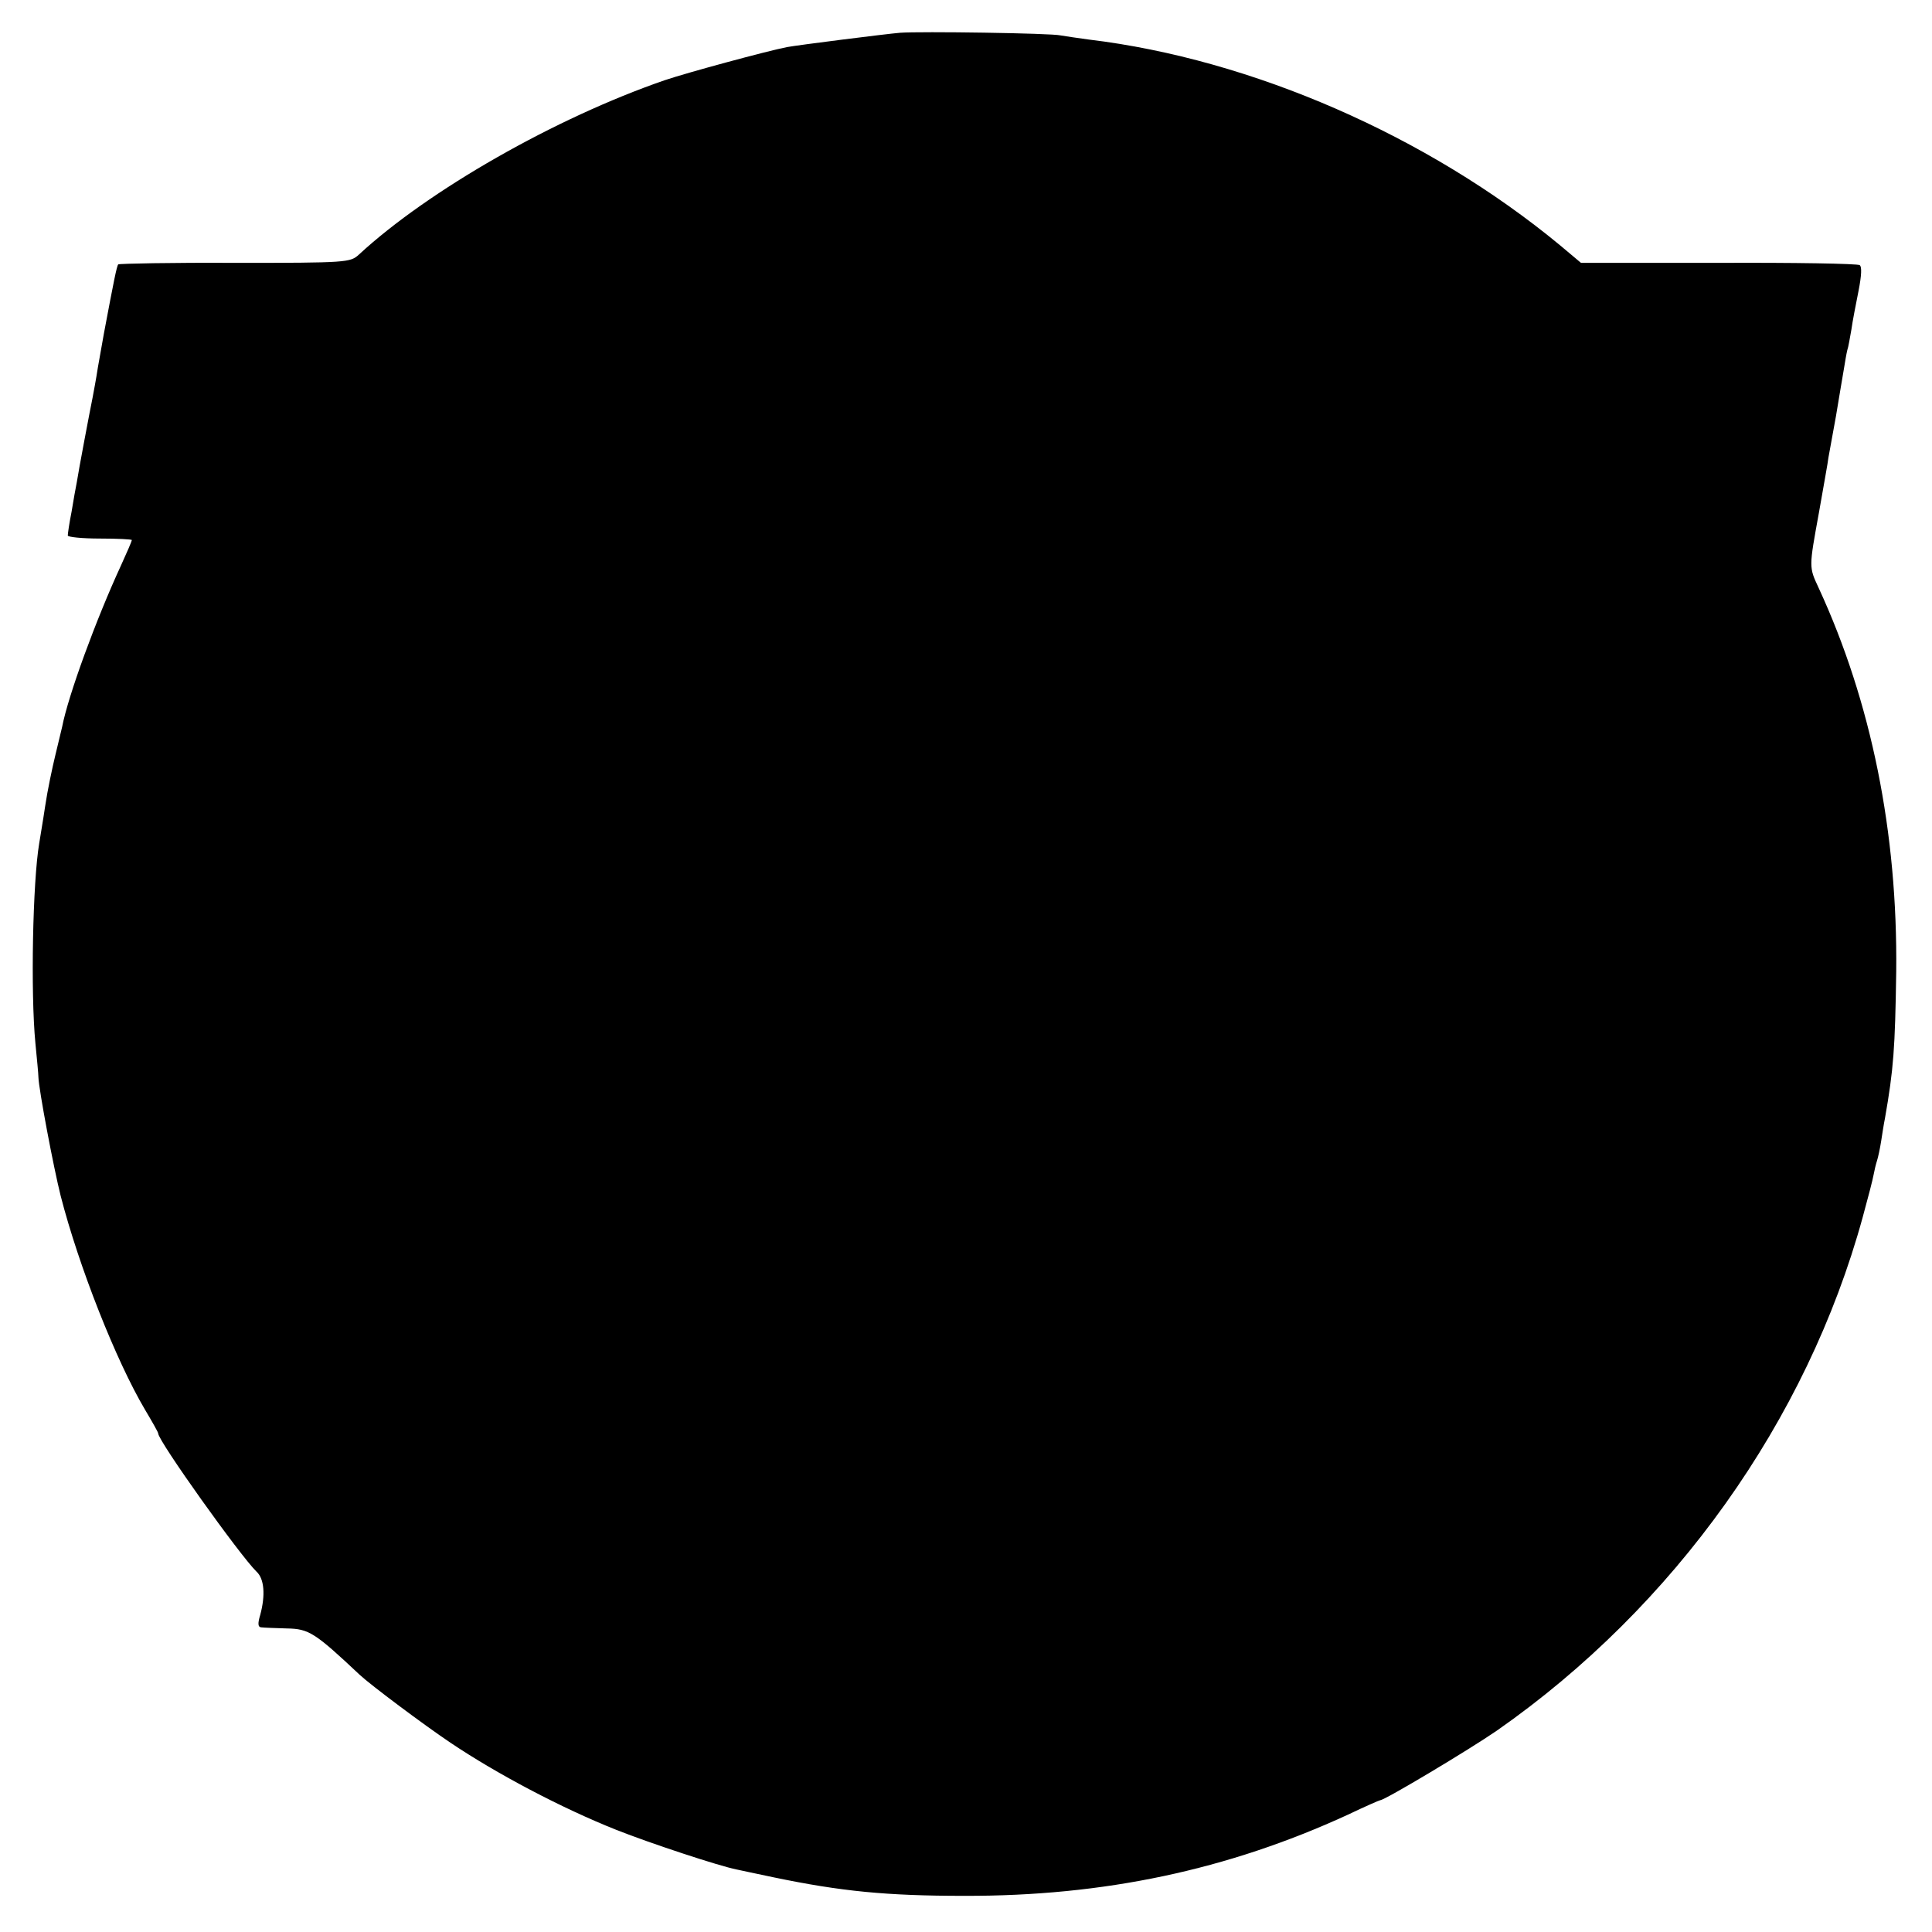
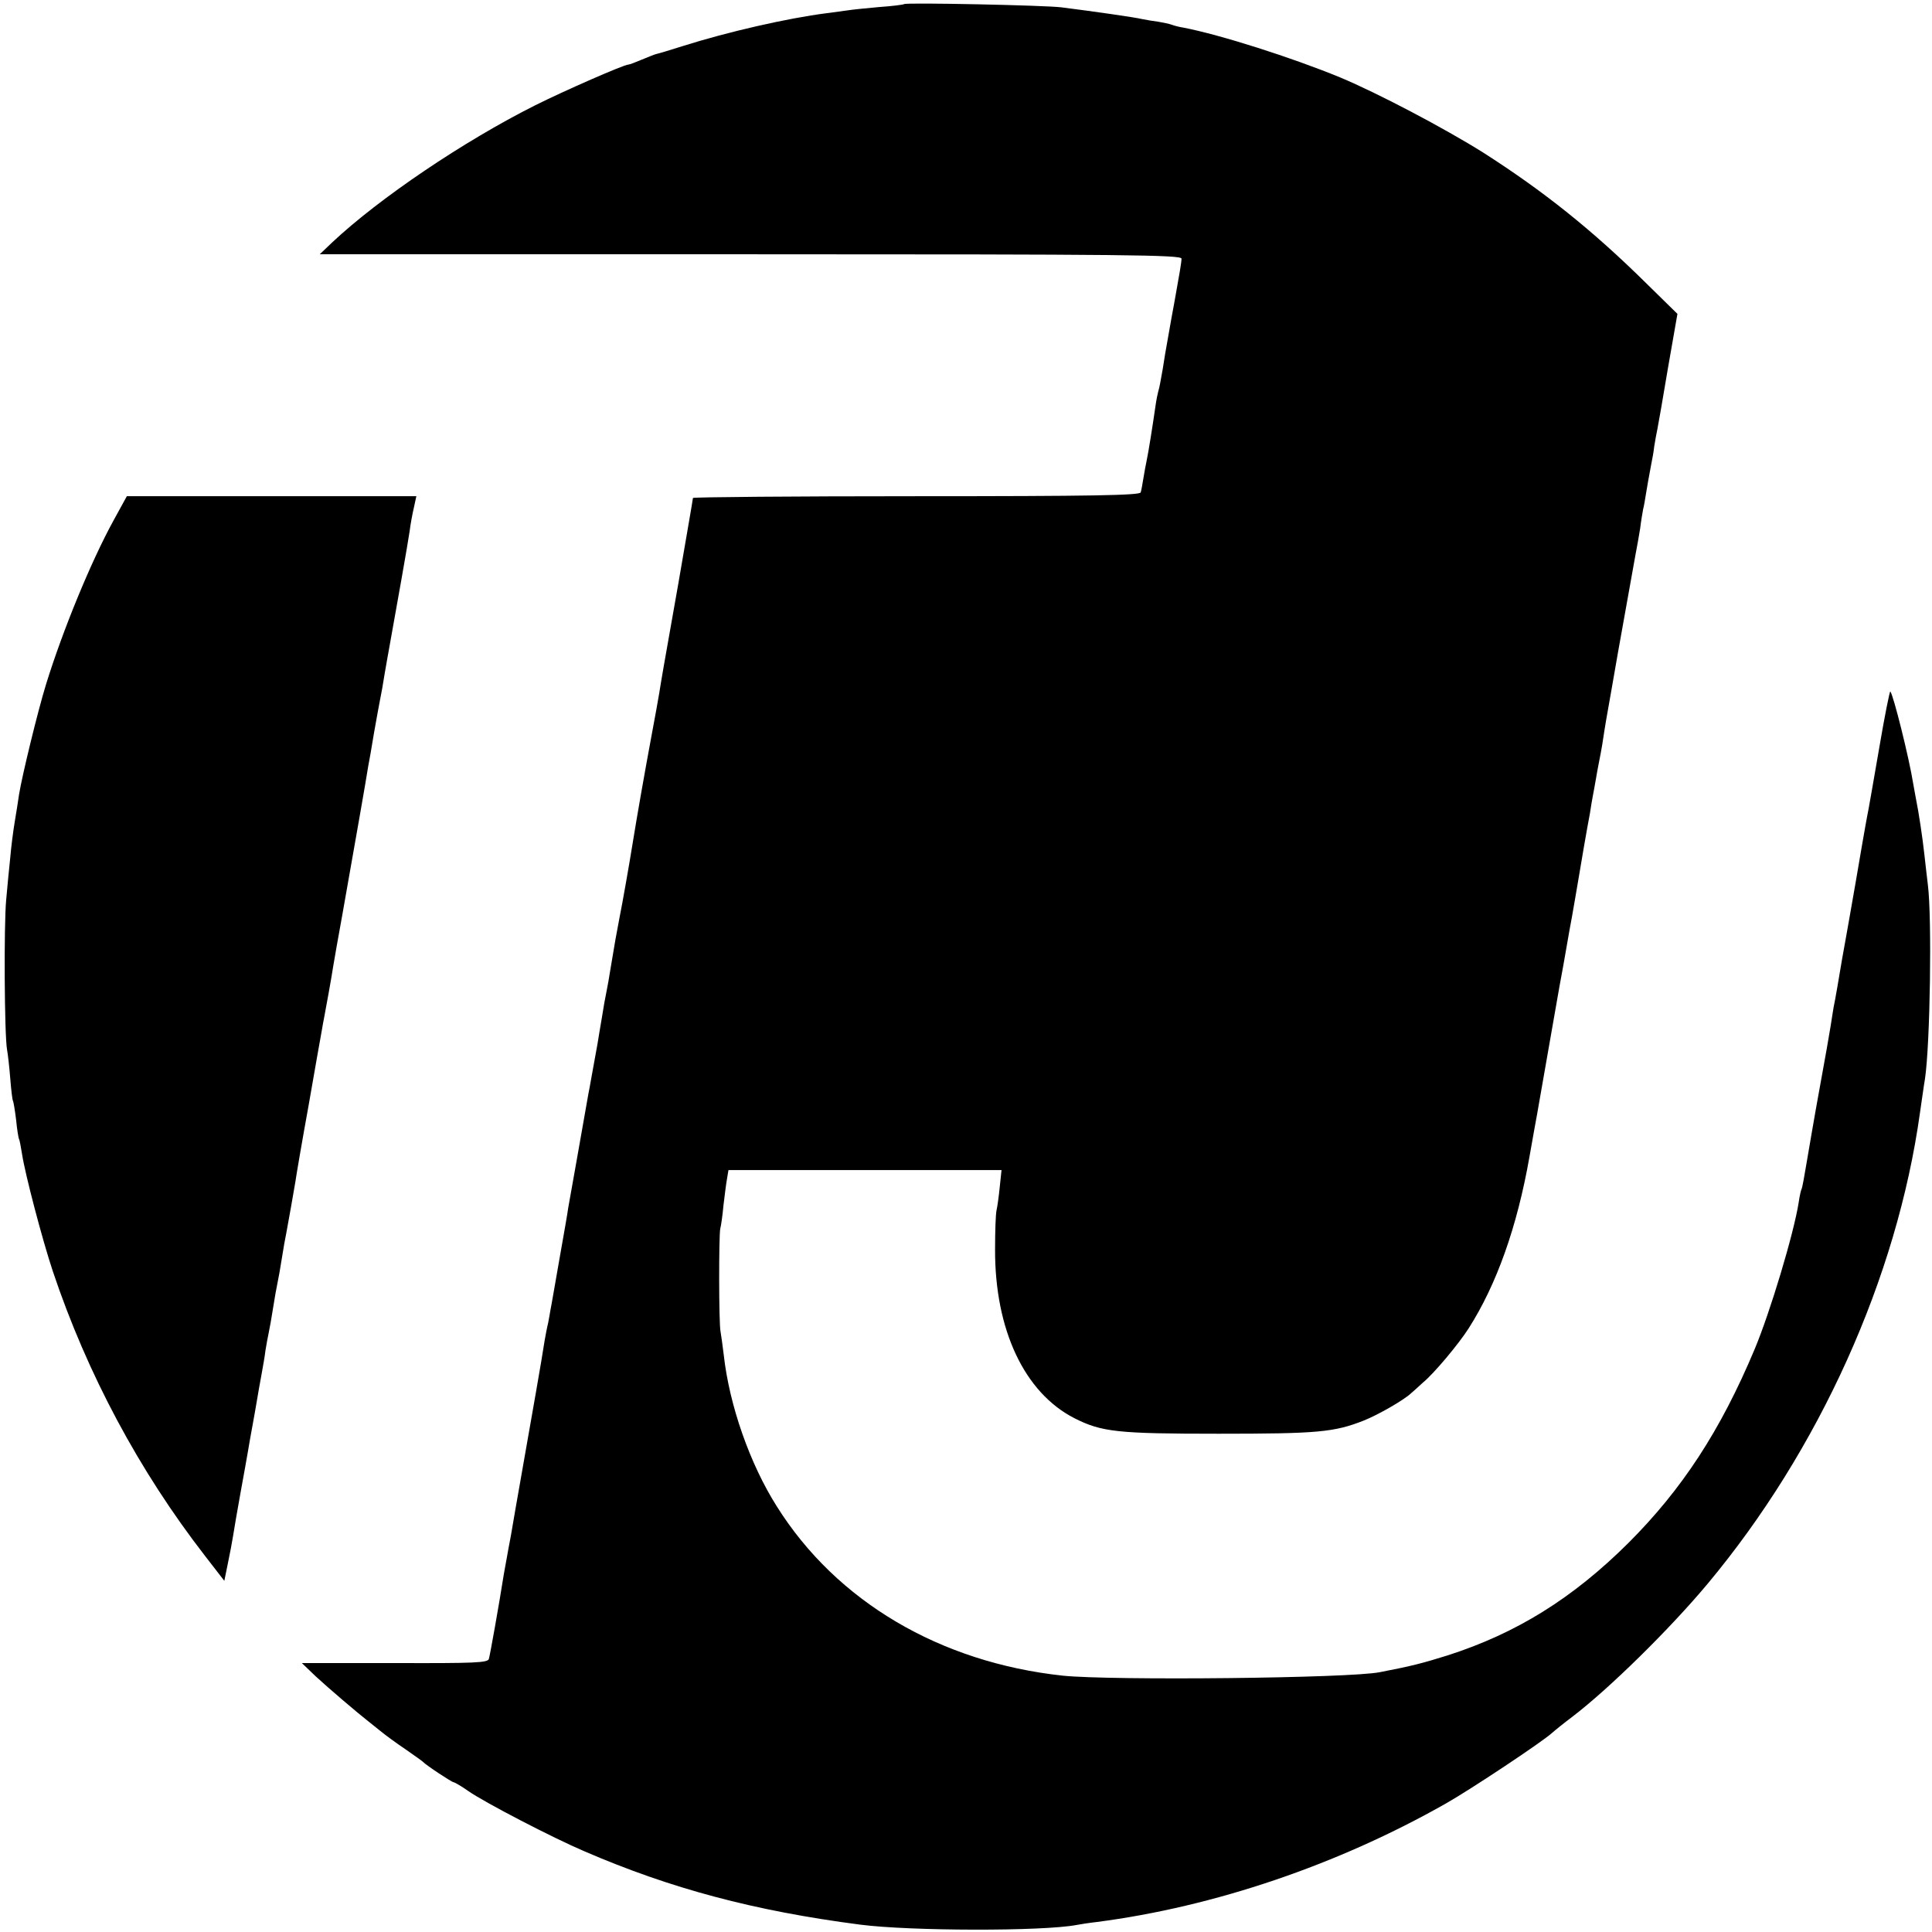
- <svg xmlns="http://www.w3.org/2000/svg" version="1.0" width="513pt" height="513pt" viewBox="0 0 513 513" preserveAspectRatio="xMidYMid meet">
-   <g transform="translate(0,513) scale(0.1,-0.1)" fill="#000000" stroke="none">
-     <path d="M2390 5043 c-37 -3 -274 -33 -300 -38 -52 -10 -266 -68 -325 -88 -290 -100 -627 -292 -812 -463 -23 -21 -31 -22 -329 -22 -167 1 -307 -2 -310 -4 -4 -4 -12 -45 -38 -183 -3 -16 -10 -57 -16 -90 -5 -33 -12 -69 -14 -80 -7 -34 -38 -198 -42 -225 -3 -14 -9 -49 -14 -79 -6 -30 -10 -58 -10 -63 0 -4 38 -8 85 -8 47 0 85 -2 85 -4 0 -3 -13 -33 -29 -68 -66 -143 -140 -345 -156 -428 -2 -8 -10 -42 -18 -75 -8 -33 -21 -94 -27 -135 -6 -41 -14 -86 -16 -100 -17 -101 -23 -395 -10 -530 4 -41 8 -82 8 -90 1 -33 40 -239 59 -315 48 -187 147 -438 224 -568 19 -32 35 -60 35 -63 0 -20 217 -324 261 -367 21 -19 24 -63 10 -115 -7 -23 -6 -32 2 -33 7 -1 37 -2 69 -3 58 -1 74 -11 193 -123 29 -27 169 -132 242 -181 122 -82 294 -173 440 -231 91 -36 273 -96 319 -105 10 -2 55 -12 99 -21 178 -37 299 -49 505 -49 372 -1 700 69 1018 215 46 22 85 39 87 39 12 0 236 134 310 185 471 329 823 823 971 1363 14 51 27 101 29 113 2 11 6 28 9 37 3 9 8 33 11 52 3 19 7 46 10 60 23 131 27 186 30 390 4 369 -66 716 -206 1019 -26 56 -26 53 1 201 12 69 24 134 25 145 2 11 11 61 20 110 8 50 18 106 21 125 3 19 7 42 9 50 3 8 7 33 11 55 3 22 12 68 19 103 8 41 9 64 3 68 -6 4 -175 7 -375 6 l-365 0 -56 47 c-351 290 -818 494 -1251 546 -30 4 -63 9 -75 11 -24 6 -373 11 -426 7z" />
+ <svg xmlns="http://www.w3.org/2000/svg" version="1.0" width="658pt" height="658pt" viewBox="0 0 658 658" preserveAspectRatio="xMidYMid meet">
+   <g transform="translate(0,658) scale(0.1,-0.1)" fill="#000000" stroke="none">
+     <path d="M3079 6566 c-2 -2 -41 -7 -85 -10 -45 -4 -93 -9 -105 -11 -13 -2 -46 -6 -74 -10 -133 -17 -335 -63 -490 -112 -44 -14 -84 -26 -90 -27 -5 -1 -27 -10 -49 -19 -21 -9 -42 -17 -46 -17 -15 0 -218 -89 -318 -139 -243 -122 -530 -316 -690 -466 l-43 -41 1468 0 c1276 0 1468 -2 1467 -15 0 -12 -8 -58 -20 -124 -2 -11 -8 -46 -14 -77 -6 -32 -12 -70 -15 -85 -3 -16 -10 -56 -15 -90 -6 -34 -12 -68 -15 -75 -2 -7 -7 -31 -10 -53 -9 -63 -24 -158 -30 -185 -3 -14 -8 -41 -11 -60 -3 -19 -7 -41 -9 -47 -3 -10 -165 -13 -765 -13 -418 0 -760 -3 -760 -6 0 -4 -23 -136 -50 -293 -52 -293 -56 -317 -65 -373 -3 -18 -14 -80 -25 -138 -25 -134 -52 -289 -65 -370 -12 -75 -36 -211 -45 -255 -11 -57 -16 -85 -30 -170 -5 -33 -12 -71 -15 -85 -3 -14 -10 -52 -15 -85 -6 -33 -12 -73 -15 -90 -18 -97 -27 -152 -31 -170 -19 -109 -66 -374 -69 -390 -1 -11 -15 -90 -30 -175 -15 -85 -28 -162 -30 -170 -1 -8 -5 -28 -8 -45 -4 -16 -9 -43 -12 -60 -10 -67 -46 -270 -75 -435 -17 -96 -35 -200 -40 -230 -6 -30 -12 -65 -14 -76 -2 -12 -7 -37 -10 -55 -16 -102 -47 -276 -51 -289 -4 -13 -47 -15 -321 -14 l-316 0 48 -46 c41 -38 143 -125 179 -153 5 -4 24 -19 40 -32 17 -14 55 -42 85 -62 30 -21 57 -40 60 -43 11 -12 99 -70 105 -70 3 0 26 -13 50 -30 56 -39 287 -159 395 -205 294 -127 578 -203 940 -250 171 -22 621 -23 737 -1 10 2 41 7 68 10 401 52 822 195 1190 404 83 47 327 209 361 240 10 9 41 34 69 55 127 97 332 299 460 452 381 456 646 1044 724 1605 7 47 14 99 17 115 18 121 24 550 10 661 -3 27 -9 74 -12 104 -6 56 -20 148 -28 186 -2 12 -7 37 -10 55 -14 88 -68 304 -78 314 -2 2 -19 -82 -37 -188 -18 -105 -35 -201 -37 -212 -5 -26 -8 -38 -44 -250 -17 -99 -34 -193 -37 -210 -3 -16 -7 -39 -9 -50 -9 -54 -24 -143 -29 -165 -2 -13 -7 -42 -10 -63 -6 -36 -13 -79 -51 -287 -8 -47 -22 -125 -30 -174 -8 -49 -16 -92 -18 -95 -2 -3 -7 -24 -10 -46 -17 -108 -98 -376 -150 -500 -117 -279 -248 -478 -430 -660 -190 -189 -382 -308 -616 -383 -83 -26 -121 -36 -230 -57 -102 -21 -916 -29 -1080 -12 -419 45 -771 253 -974 576 -92 145 -162 345 -181 516 -4 33 -9 69 -11 80 -6 27 -6 325 -1 350 3 11 8 47 11 80 4 33 9 74 12 90 l5 30 465 0 465 0 -6 -57 c-3 -31 -8 -67 -11 -80 -3 -13 -5 -72 -5 -133 -1 -274 100 -488 270 -575 93 -47 145 -53 491 -53 337 0 394 5 495 45 48 19 137 70 161 93 7 6 25 22 40 36 38 31 123 133 156 185 95 149 165 345 207 584 11 63 23 129 26 145 4 23 50 285 70 400 2 11 10 58 19 105 8 47 18 101 21 120 4 19 13 72 21 118 8 45 20 119 28 165 8 45 17 98 21 117 3 19 7 46 10 60 3 14 7 39 10 55 3 17 7 41 10 55 11 55 14 76 19 110 3 19 8 49 11 65 3 17 19 107 35 200 39 219 50 280 60 335 5 25 12 65 16 90 3 25 8 54 10 65 3 11 7 35 10 54 5 32 8 46 18 101 3 14 8 41 10 60 3 19 8 46 11 60 3 14 19 107 36 208 l32 183 -104 102 c-185 183 -352 316 -557 447 -132 83 -360 203 -487 256 -165 68 -410 146 -535 170 -14 2 -32 7 -40 10 -8 3 -28 7 -45 10 -16 2 -41 6 -55 9 -24 6 -172 27 -275 40 -54 7 -530 17 -536 11z" />
+     <path d="M387 4808 c-78 -142 -174 -377 -230 -558 -29 -94 -82 -313 -92 -375 -3 -22 -10 -65 -15 -95 -5 -30 -12 -84 -15 -120 -4 -36 -10 -101 -14 -145 -8 -85 -6 -460 3 -510 3 -16 8 -61 11 -99 3 -38 7 -71 9 -75 2 -3 7 -33 11 -66 3 -32 8 -62 10 -65 2 -3 6 -26 10 -50 10 -67 69 -292 105 -400 117 -349 294 -680 519 -970 l65 -84 12 59 c7 33 15 76 18 95 3 19 14 85 25 145 11 61 23 126 26 145 3 19 10 58 15 85 5 28 12 66 15 85 3 19 10 58 15 85 5 28 12 66 14 85 3 19 8 46 11 60 3 14 10 52 15 85 5 33 12 71 15 85 3 14 10 52 15 85 5 33 12 71 15 85 8 43 24 133 31 175 3 22 23 139 45 260 21 121 41 234 44 250 3 17 7 41 10 55 6 32 23 124 30 170 3 19 17 98 31 175 30 171 28 158 59 335 14 80 27 156 29 170 3 14 12 66 20 115 9 50 18 101 21 115 3 14 10 52 15 85 6 33 12 71 15 85 23 127 65 364 70 400 3 25 10 62 15 83 l8 37 -493 0 -493 0 -45 -82z" />
  </g>
</svg>
